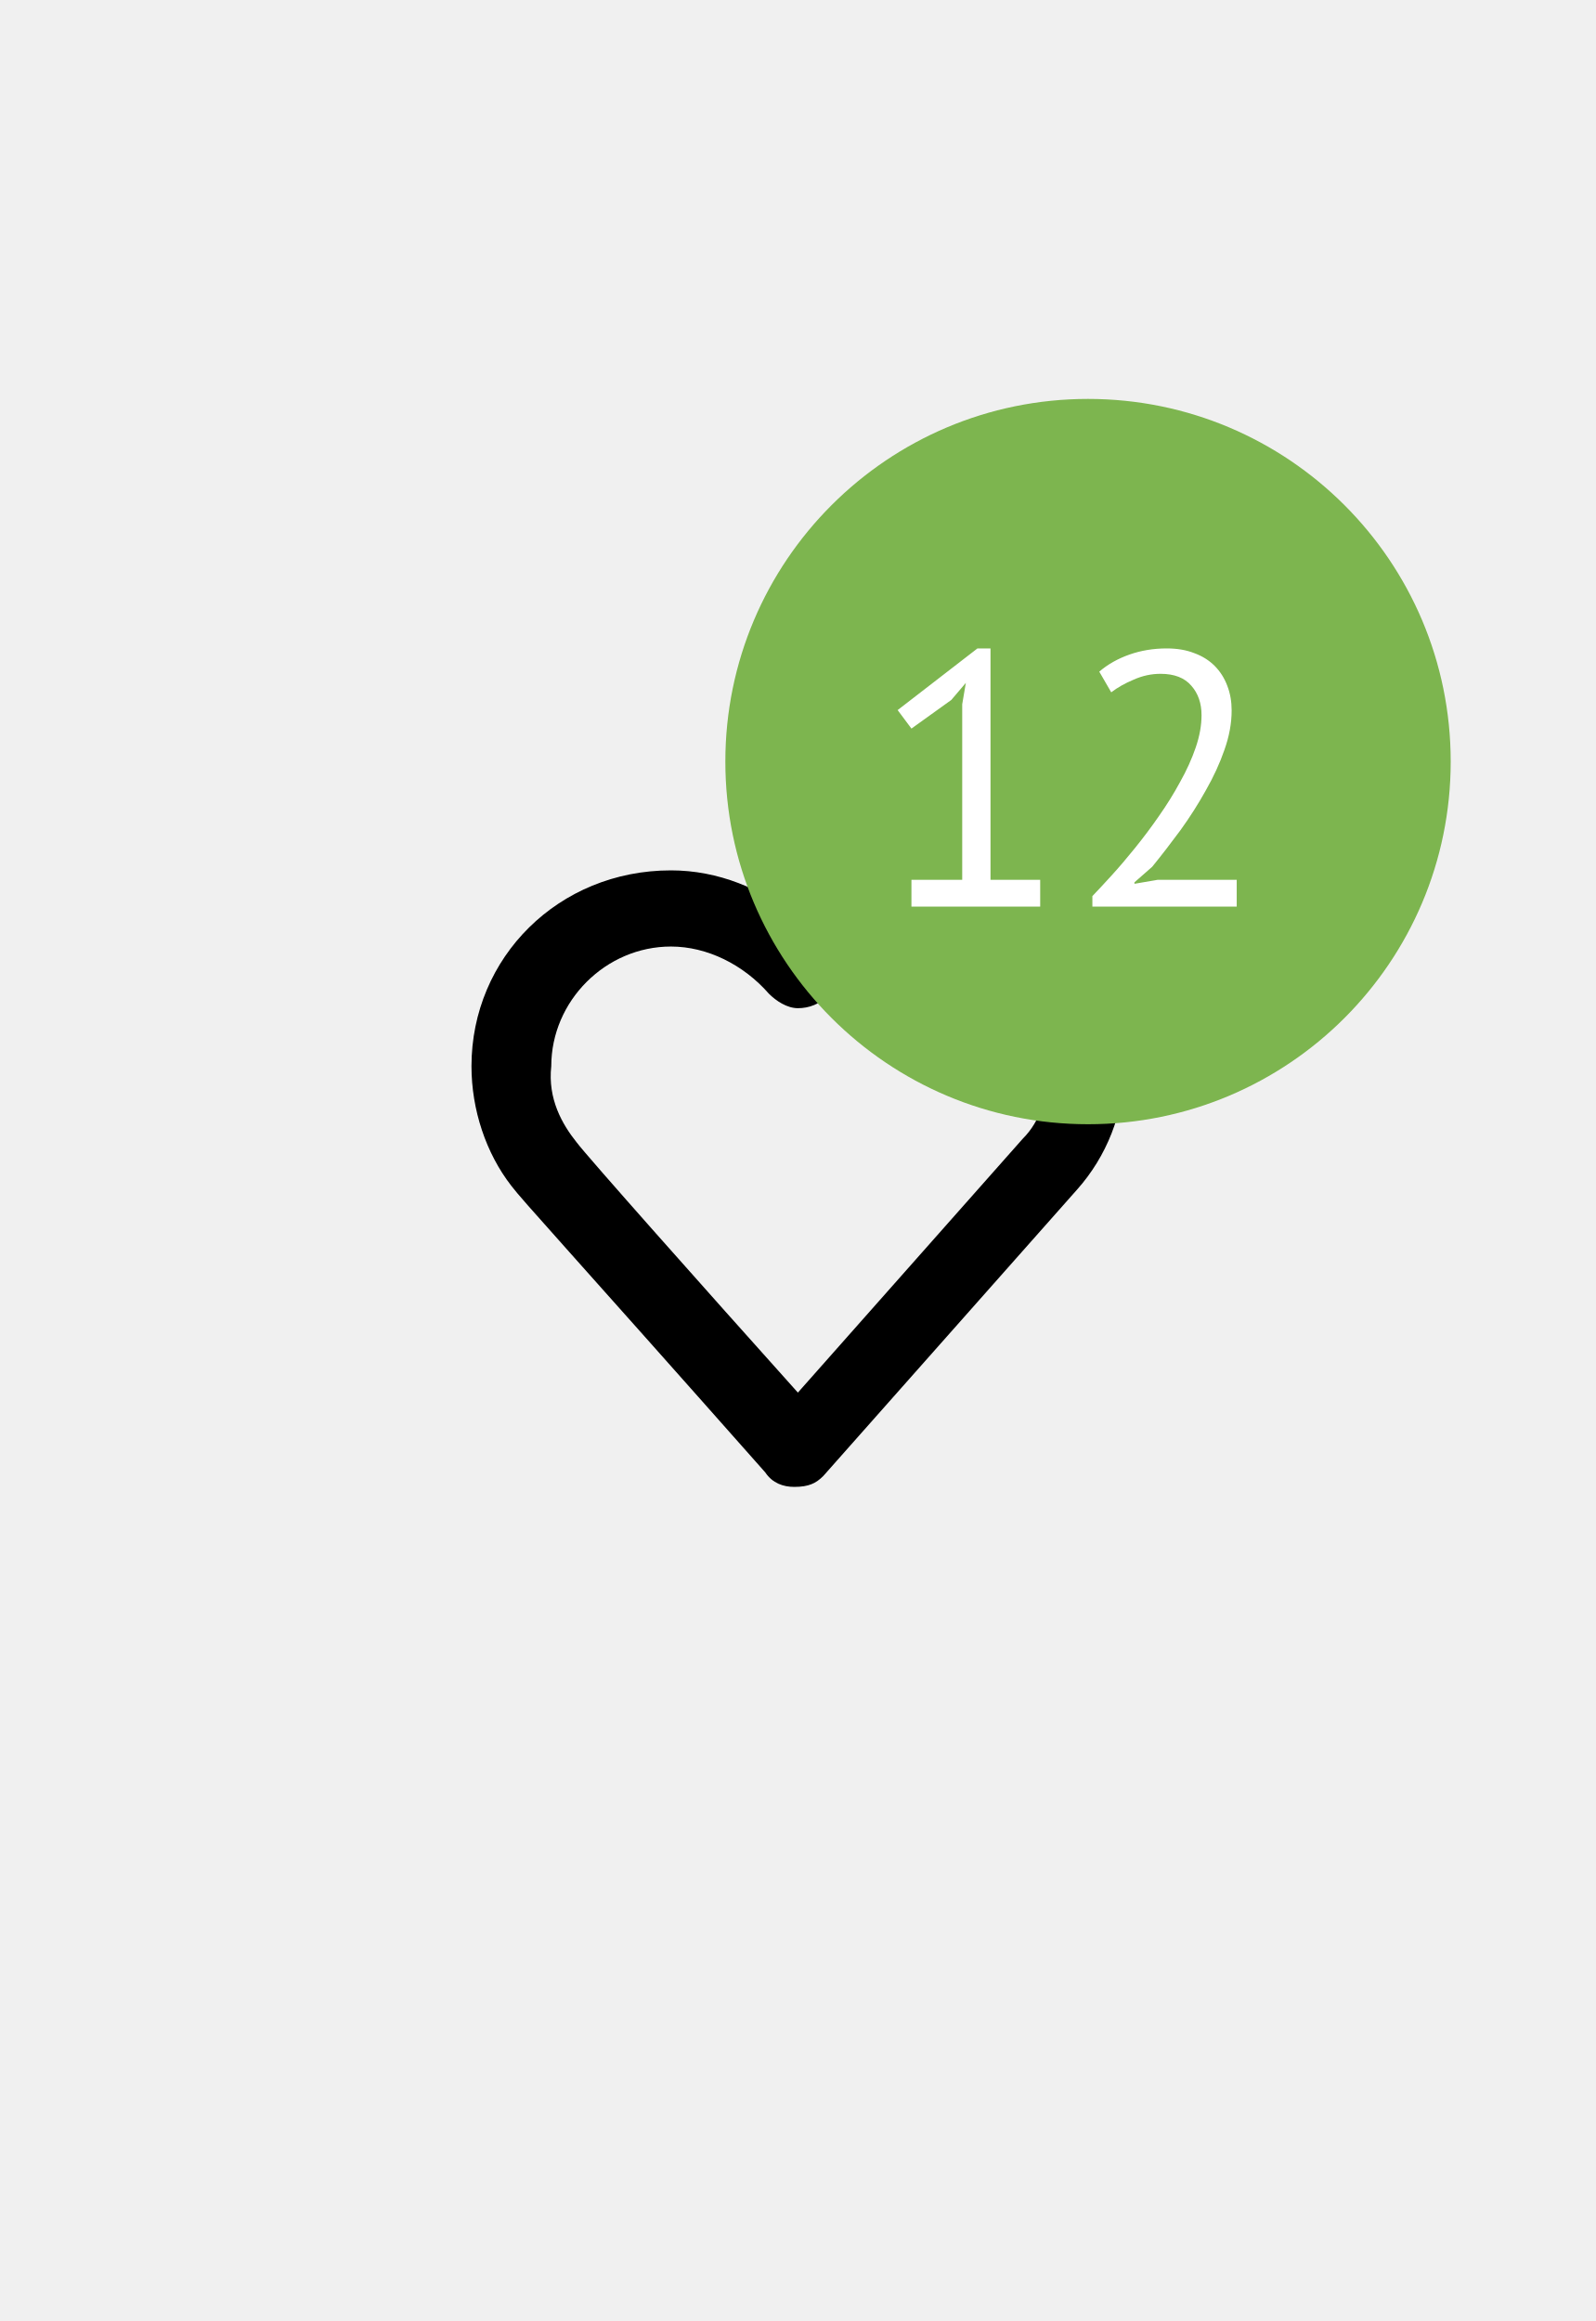
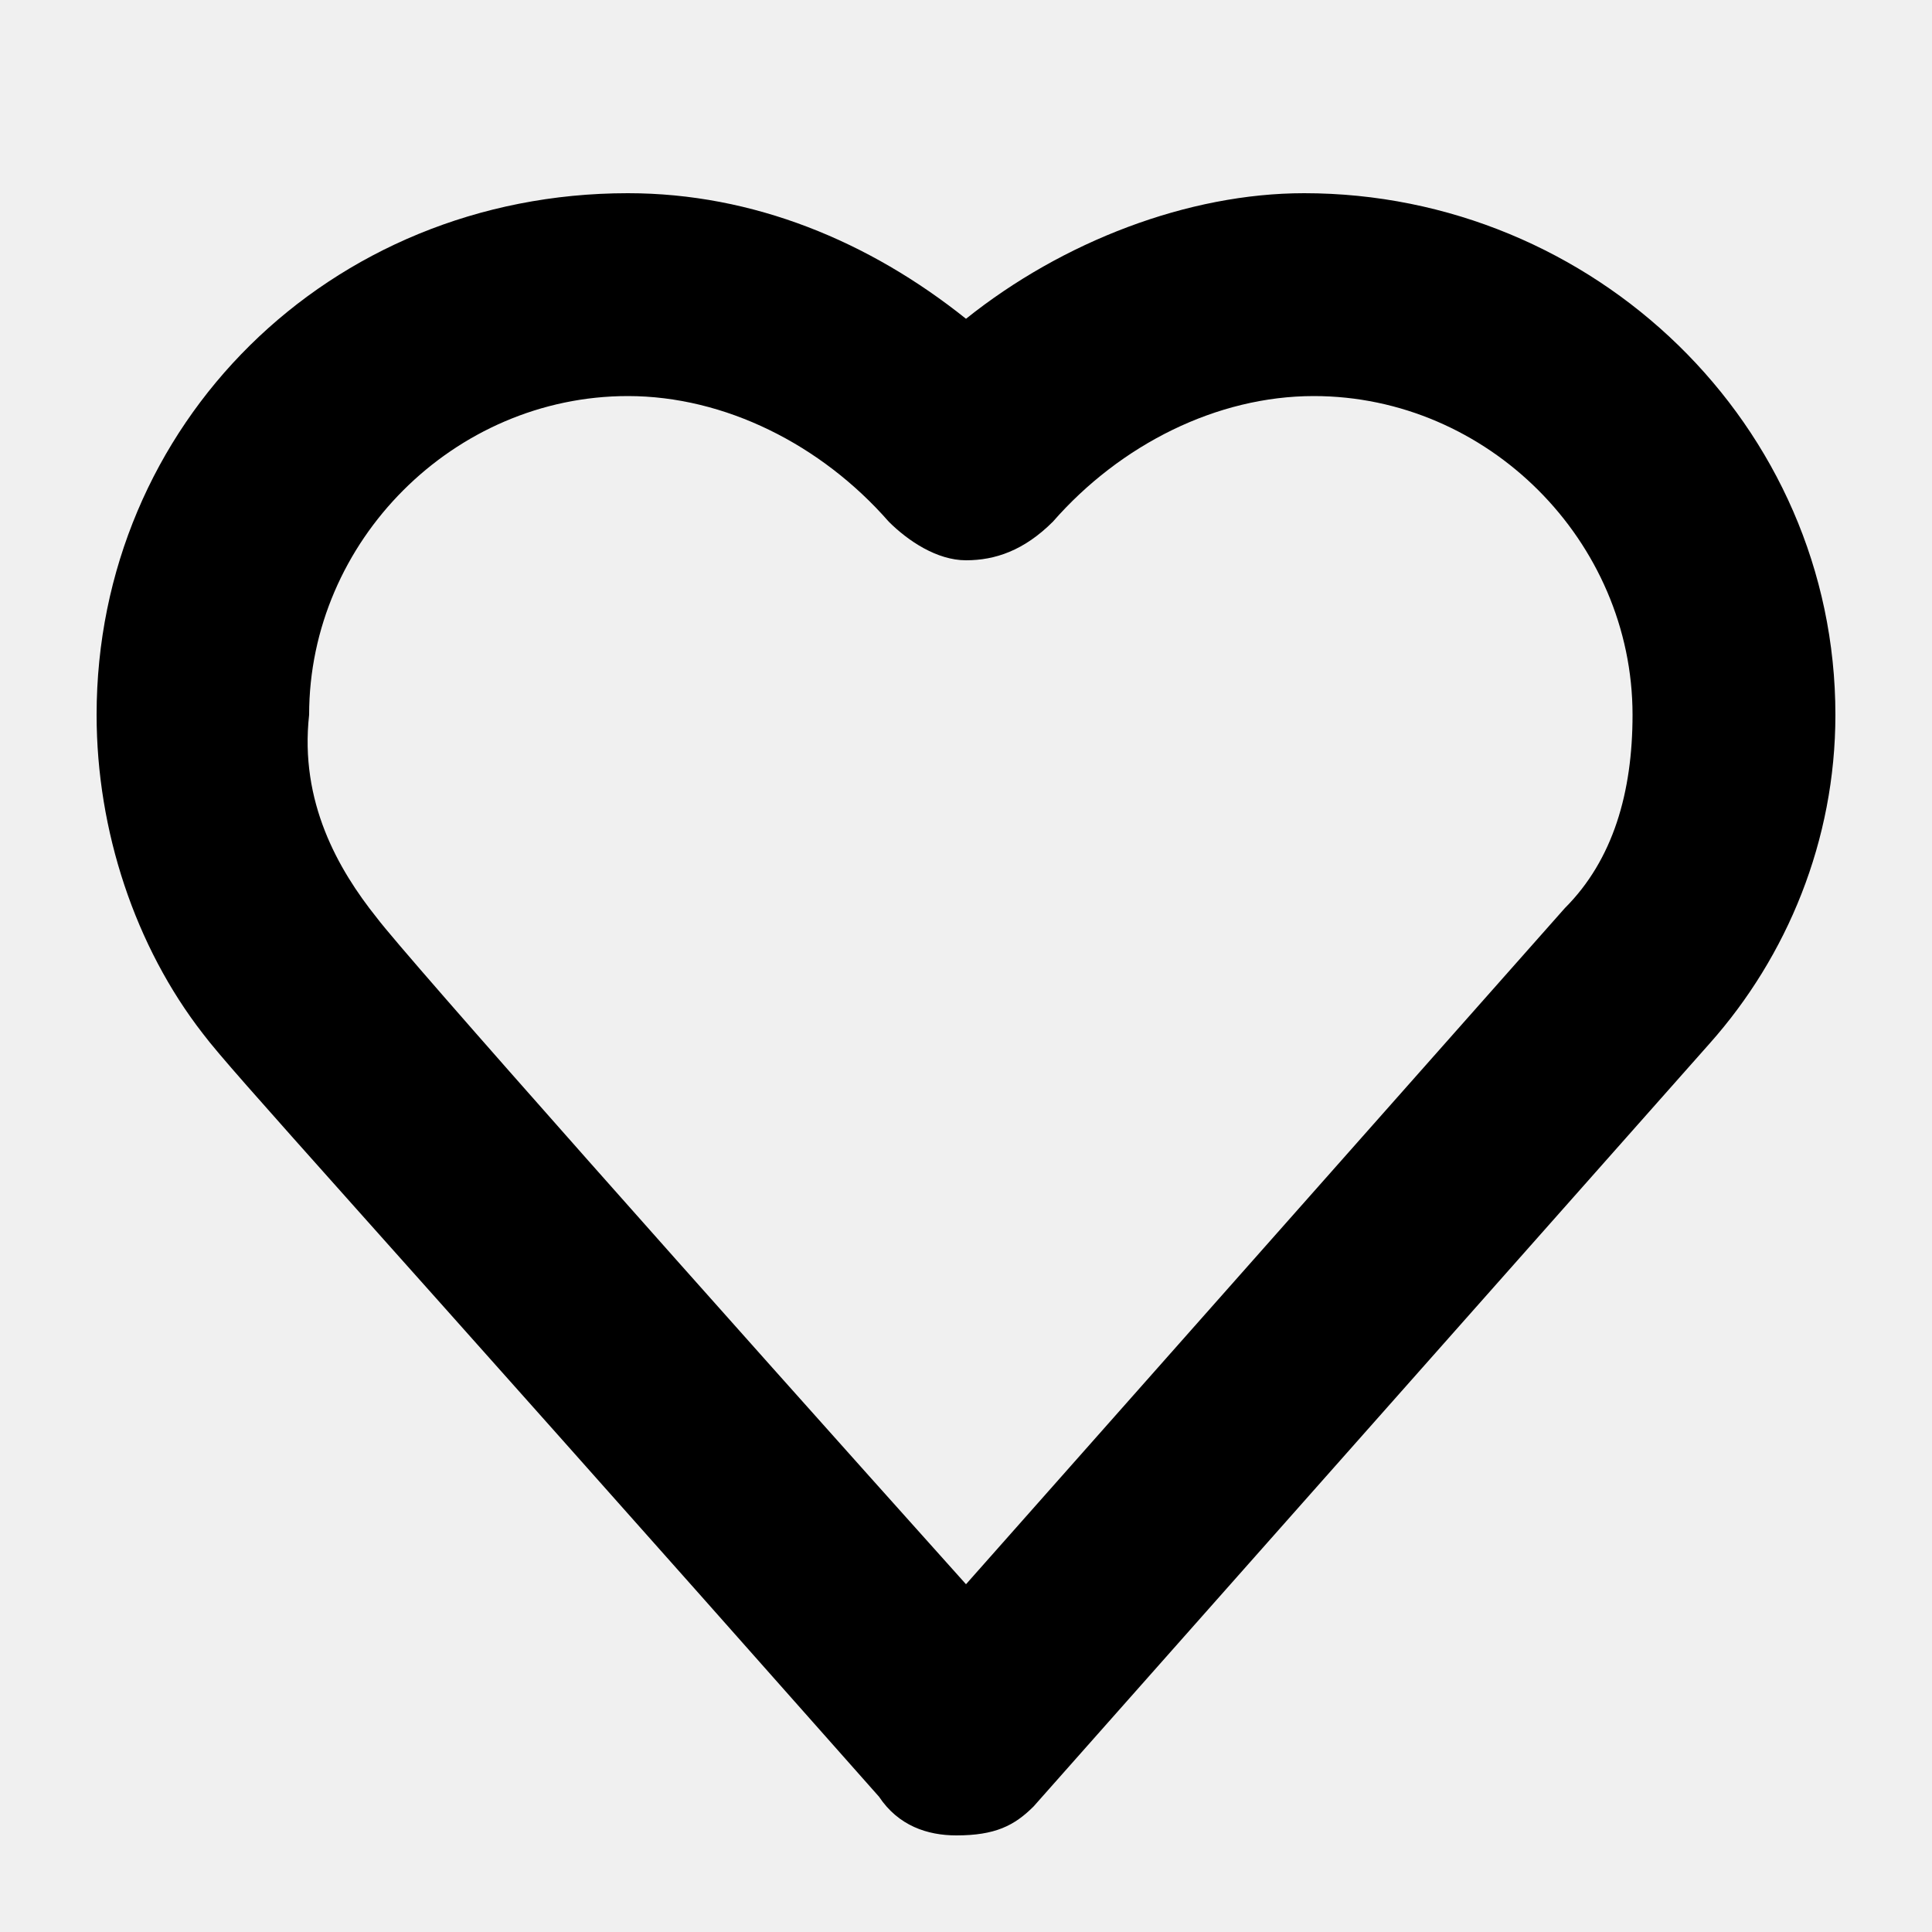
- <svg xmlns="http://www.w3.org/2000/svg" width="44" height="64" viewBox="0 0 44 64" fill="none">
-   <path d="M21.9 41C21.6 41 21.3 40.9 21.1 40.6C15.7 34.5 14.4 33.1 14.1 32.7C13.4 31.8 13 30.6 13 29.4C13 26.4 15.4 24 18.5 24C19.8 24 21 24.5 22 25.3C23 24.5 24.3 24 25.5 24C28.5 24 31 26.4 31 29.4C31 30.7 30.5 31.9 29.7 32.8L22.7 40.7C22.5 40.9 22.3 41 21.9 41ZM15.9 31.5C16.2 31.9 19.4 35.5 22 38.4L28.2 31.4C28.7 30.9 28.9 30.2 28.9 29.4C28.9 27.6 27.4 26.1 25.6 26.1C24.6 26.1 23.6 26.6 22.9 27.4C22.6 27.7 22.3 27.8 22 27.8C21.7 27.8 21.4 27.6 21.2 27.4C20.5 26.6 19.5 26.1 18.5 26.1C16.7 26.1 15.2 27.6 15.2 29.4C15.1 30.3 15.5 31 15.9 31.5C15.8 31.5 15.8 31.5 15.9 31.5Z" fill="black" />
-   <rect x="20" y="11" width="20" height="20" rx="10" fill="#7DB54F" />
-   <path d="M25.131 24.26H26.531V19.42L26.631 18.83L26.231 19.3L25.131 20.09L24.751 19.58L26.951 17.88H27.311V24.26H28.681V25H25.131V24.26ZM33.96 19.59C33.96 19.943 33.893 20.307 33.76 20.68C33.633 21.047 33.463 21.417 33.25 21.79C33.043 22.163 32.81 22.53 32.55 22.89C32.29 23.243 32.03 23.58 31.77 23.9L31.28 24.33V24.37L31.92 24.26H34.1V25H30.12V24.71C30.267 24.557 30.443 24.367 30.65 24.14C30.857 23.913 31.07 23.663 31.29 23.39C31.517 23.11 31.737 22.817 31.95 22.51C32.17 22.197 32.367 21.88 32.54 21.56C32.72 21.24 32.863 20.923 32.97 20.61C33.077 20.297 33.13 20 33.13 19.72C33.13 19.393 33.037 19.123 32.85 18.91C32.663 18.69 32.38 18.58 32 18.58C31.747 18.58 31.5 18.633 31.26 18.74C31.02 18.84 30.813 18.957 30.64 19.09L30.31 18.52C30.543 18.32 30.82 18.163 31.14 18.05C31.46 17.937 31.803 17.88 32.17 17.88C32.457 17.88 32.71 17.923 32.93 18.01C33.15 18.09 33.337 18.207 33.49 18.36C33.643 18.513 33.76 18.697 33.84 18.91C33.92 19.117 33.96 19.343 33.96 19.59Z" fill="white" />
+ <svg xmlns="http://www.w3.org/2000/svg" width="20" height="20" viewBox="0 0 20 20" fill="none">
+   <path d="M9.9 19C9.6 19 9.3 18.9 9.1 18.6C3.7 12.5 2.4 11.1 2.1 10.7C1.4 9.8 1 8.6 1 7.4C1 4.4 3.4 2 6.5 2C7.8 2 9 2.5 10 3.3C11 2.5 12.3 2 13.5 2C16.5 2 19 4.4 19 7.4C19 8.7 18.5 9.9 17.7 10.8L10.7 18.7C10.5 18.9 10.3 19 9.9 19ZM3.9 9.5C4.2 9.9 7.4 13.5 10 16.4L16.2 9.4C16.7 8.9 16.9 8.2 16.9 7.4C16.9 5.6 15.4 4.1 13.6 4.1C12.6 4.1 11.6 4.6 10.9 5.4C10.6 5.7 10.3 5.8 10 5.8C9.7 5.8 9.4 5.6 9.2 5.4C8.5 4.6 7.5 4.1 6.5 4.1C4.7 4.1 3.2 5.6 3.2 7.4C3.1 8.3 3.5 9 3.9 9.5C3.8 9.5 3.8 9.5 3.9 9.5Z" fill="black" />
</svg>
